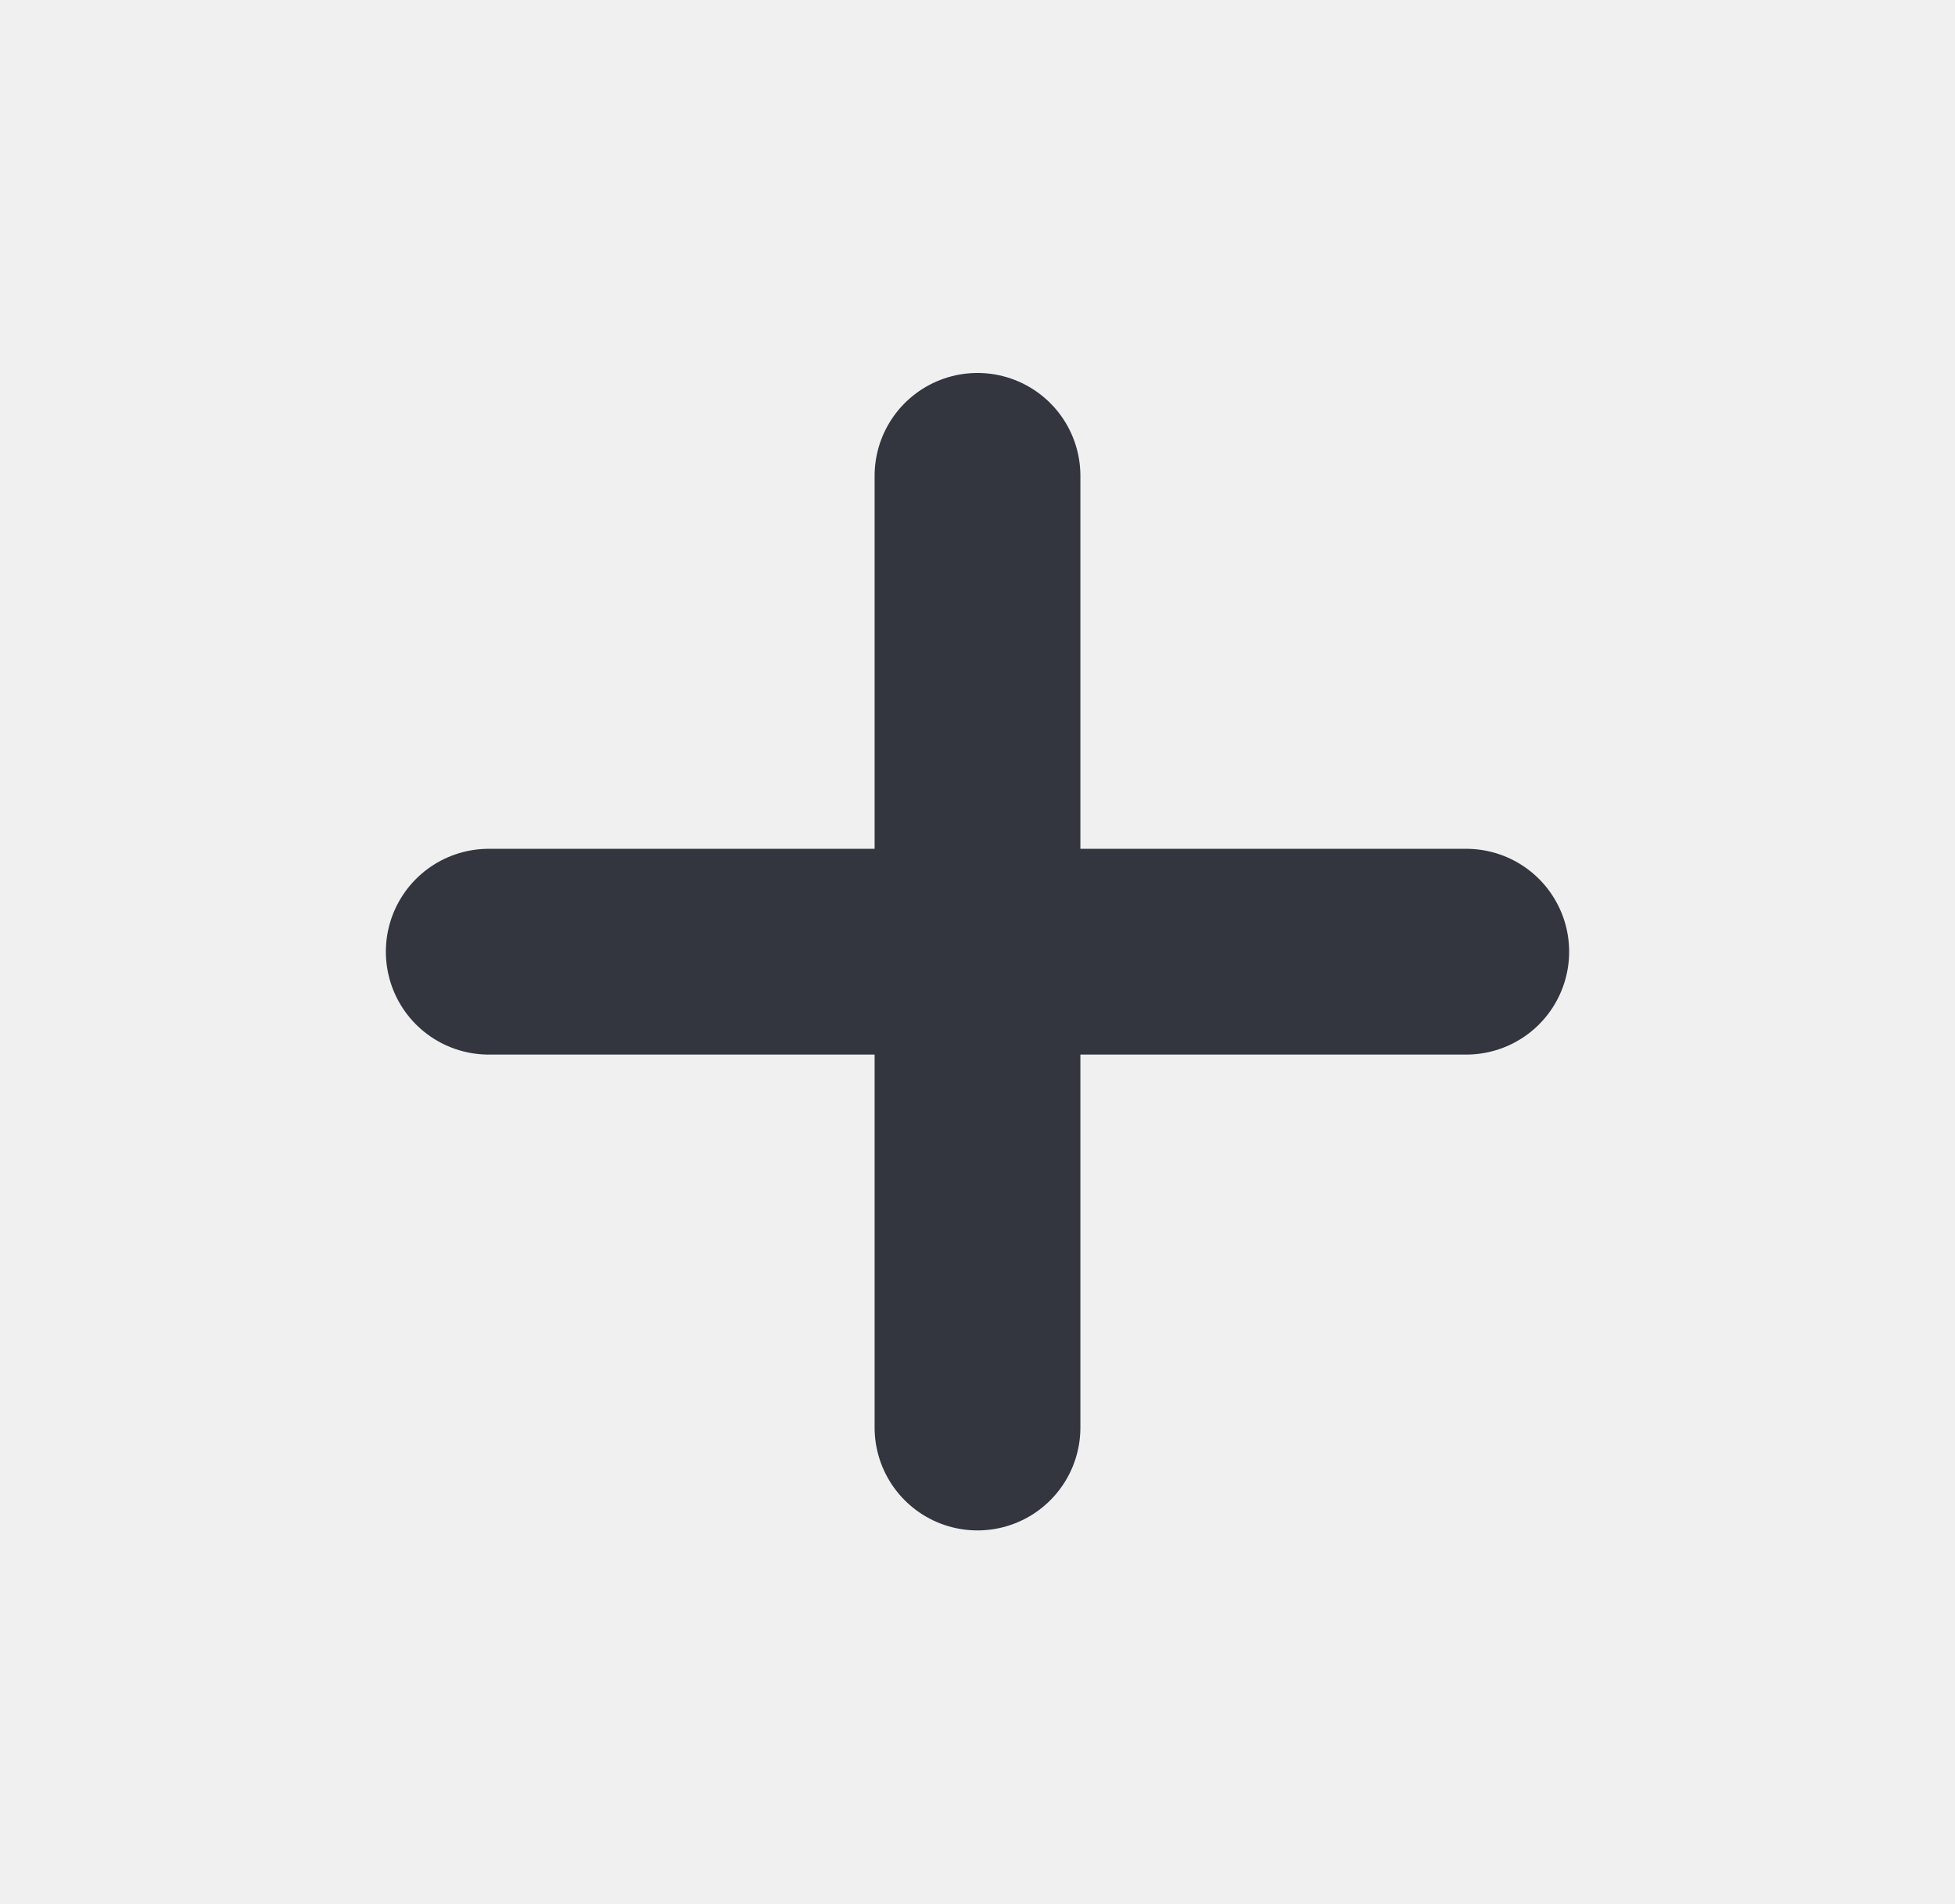
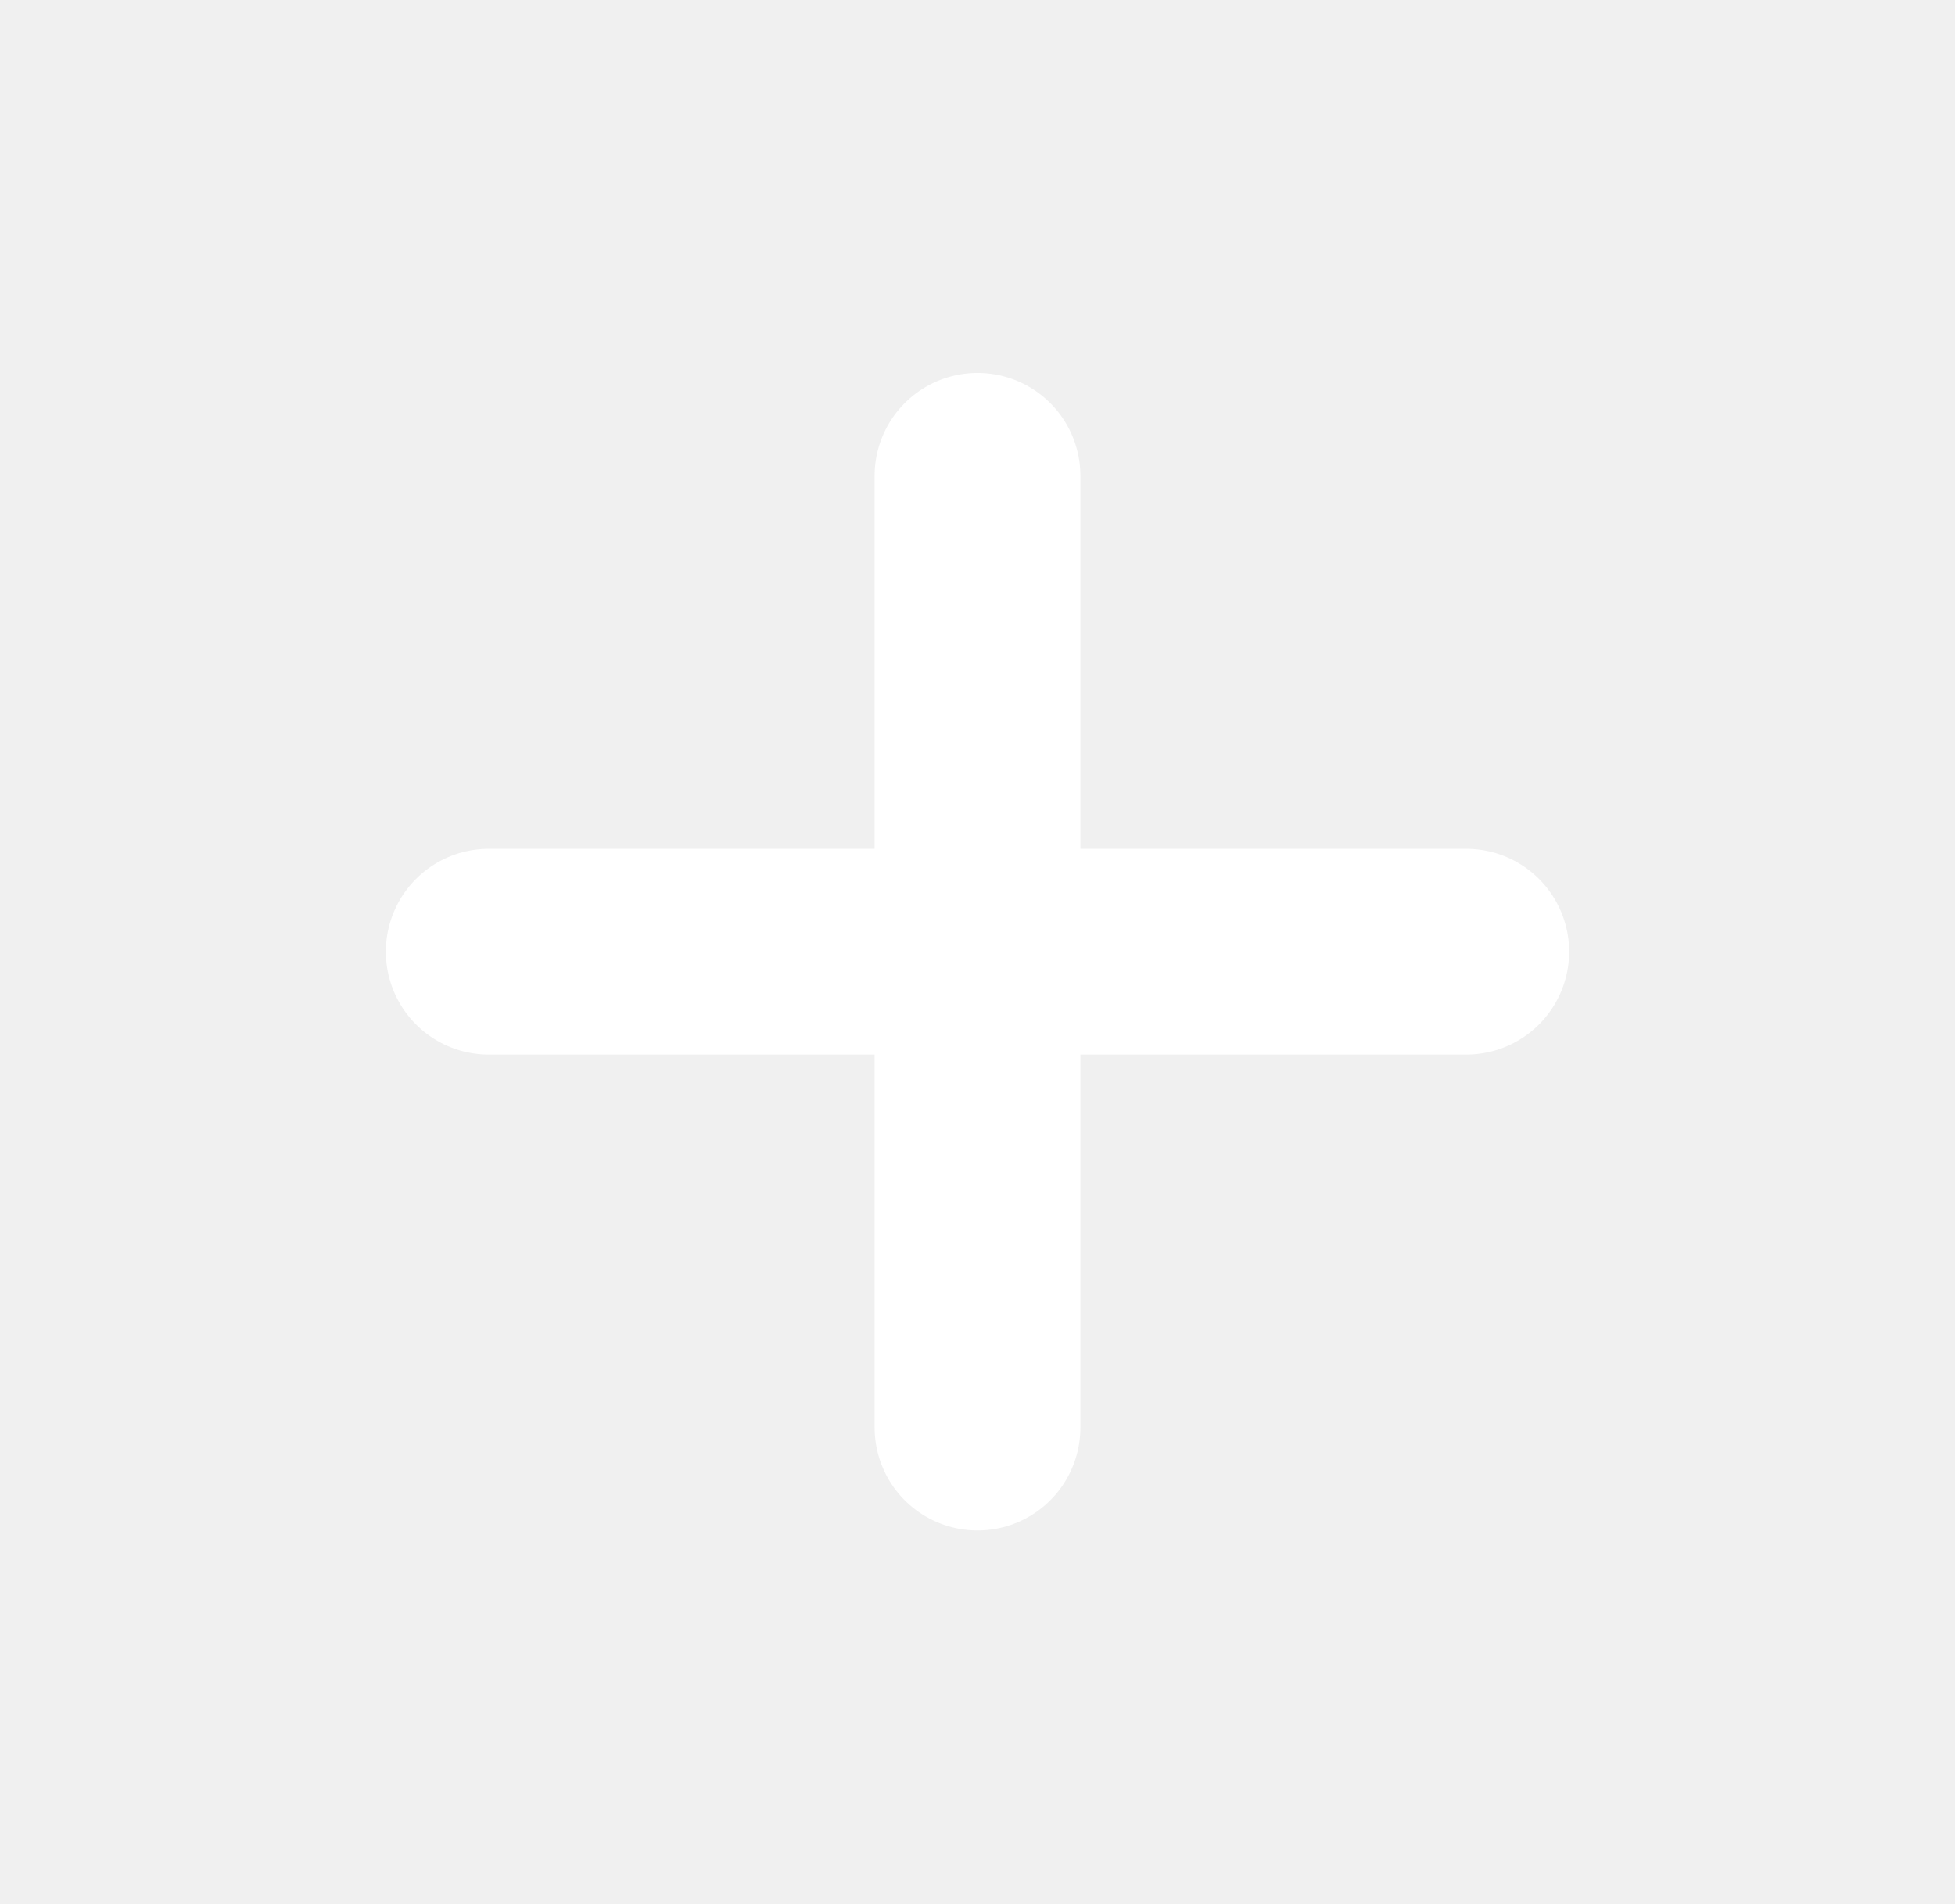
<svg xmlns="http://www.w3.org/2000/svg" width="38" height="37" viewBox="0 0 38 37" fill="none">
-   <path d="M19 9.25L19 27.75" stroke="#33363F" stroke-width="4" stroke-linecap="round" />
-   <path d="M28.5 18.5L9.5 18.5" stroke="#33363F" stroke-width="4" stroke-linecap="round" />
+   <path d="M19 9.25L19 27.75" stroke="white" stroke-width="4" stroke-linecap="round" />
+   <path d="M28.5 18.5L9.5 18.5" stroke="white" stroke-width="4" stroke-linecap="round" />
</svg>
